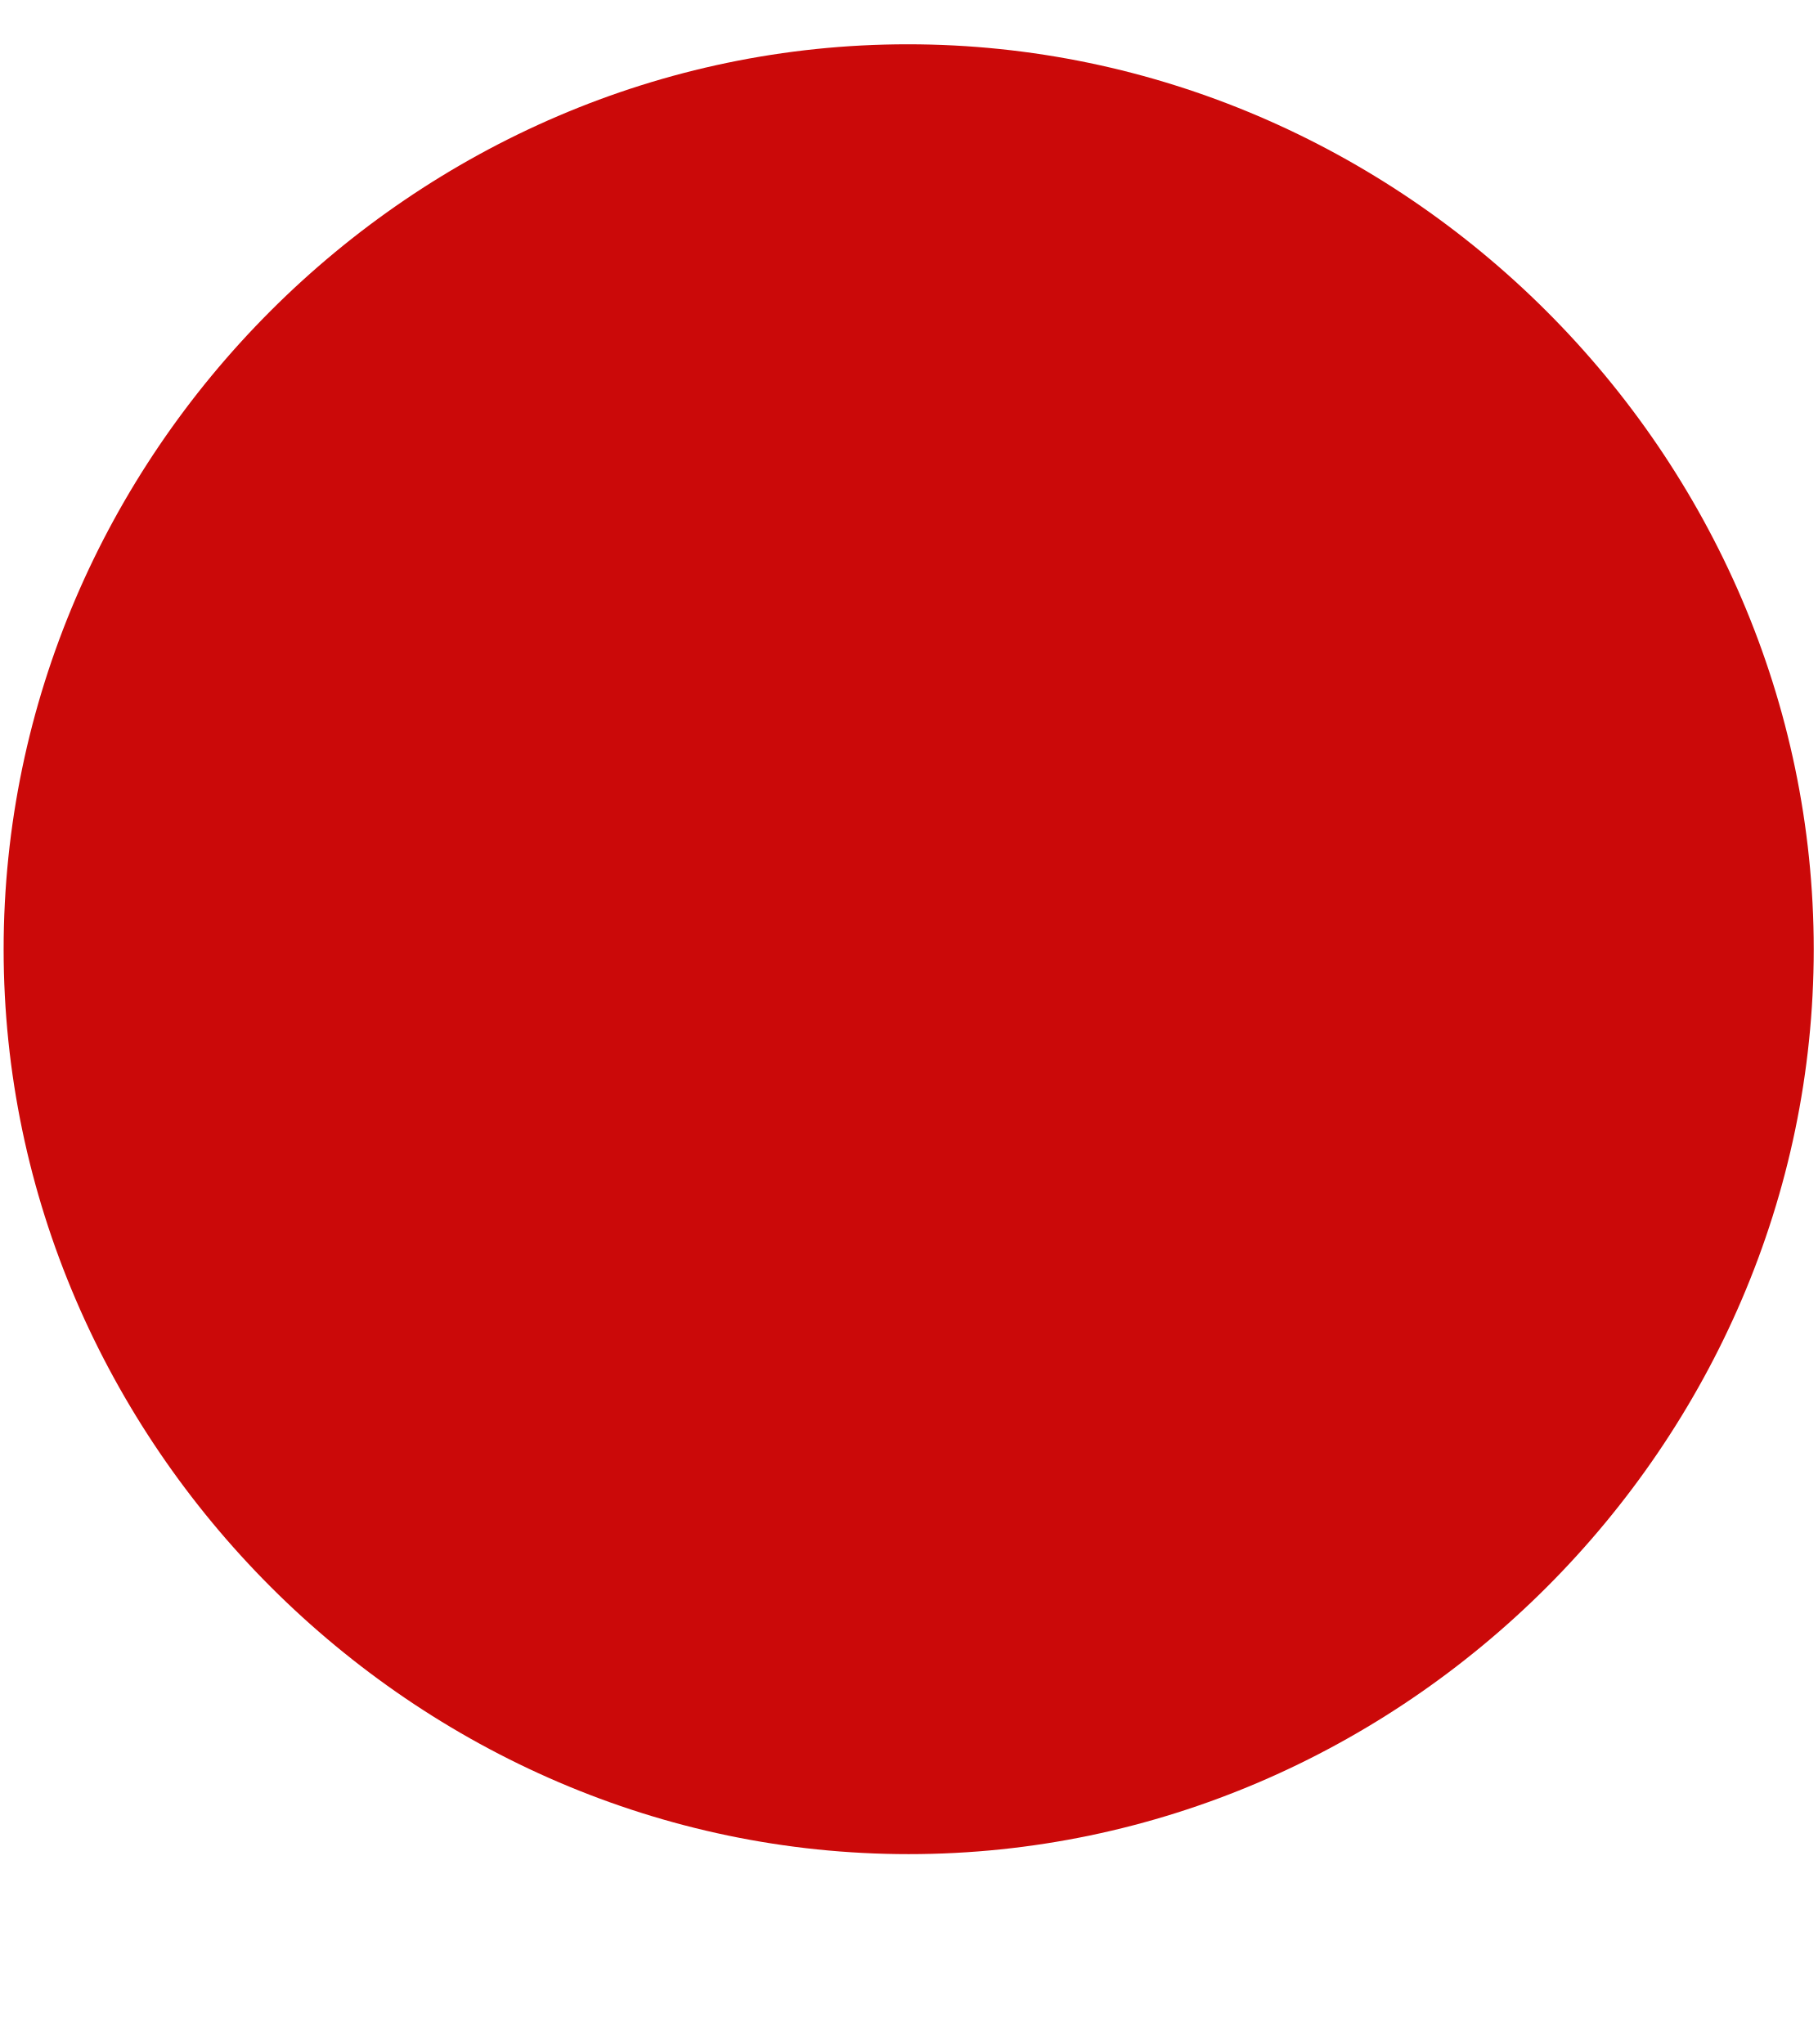
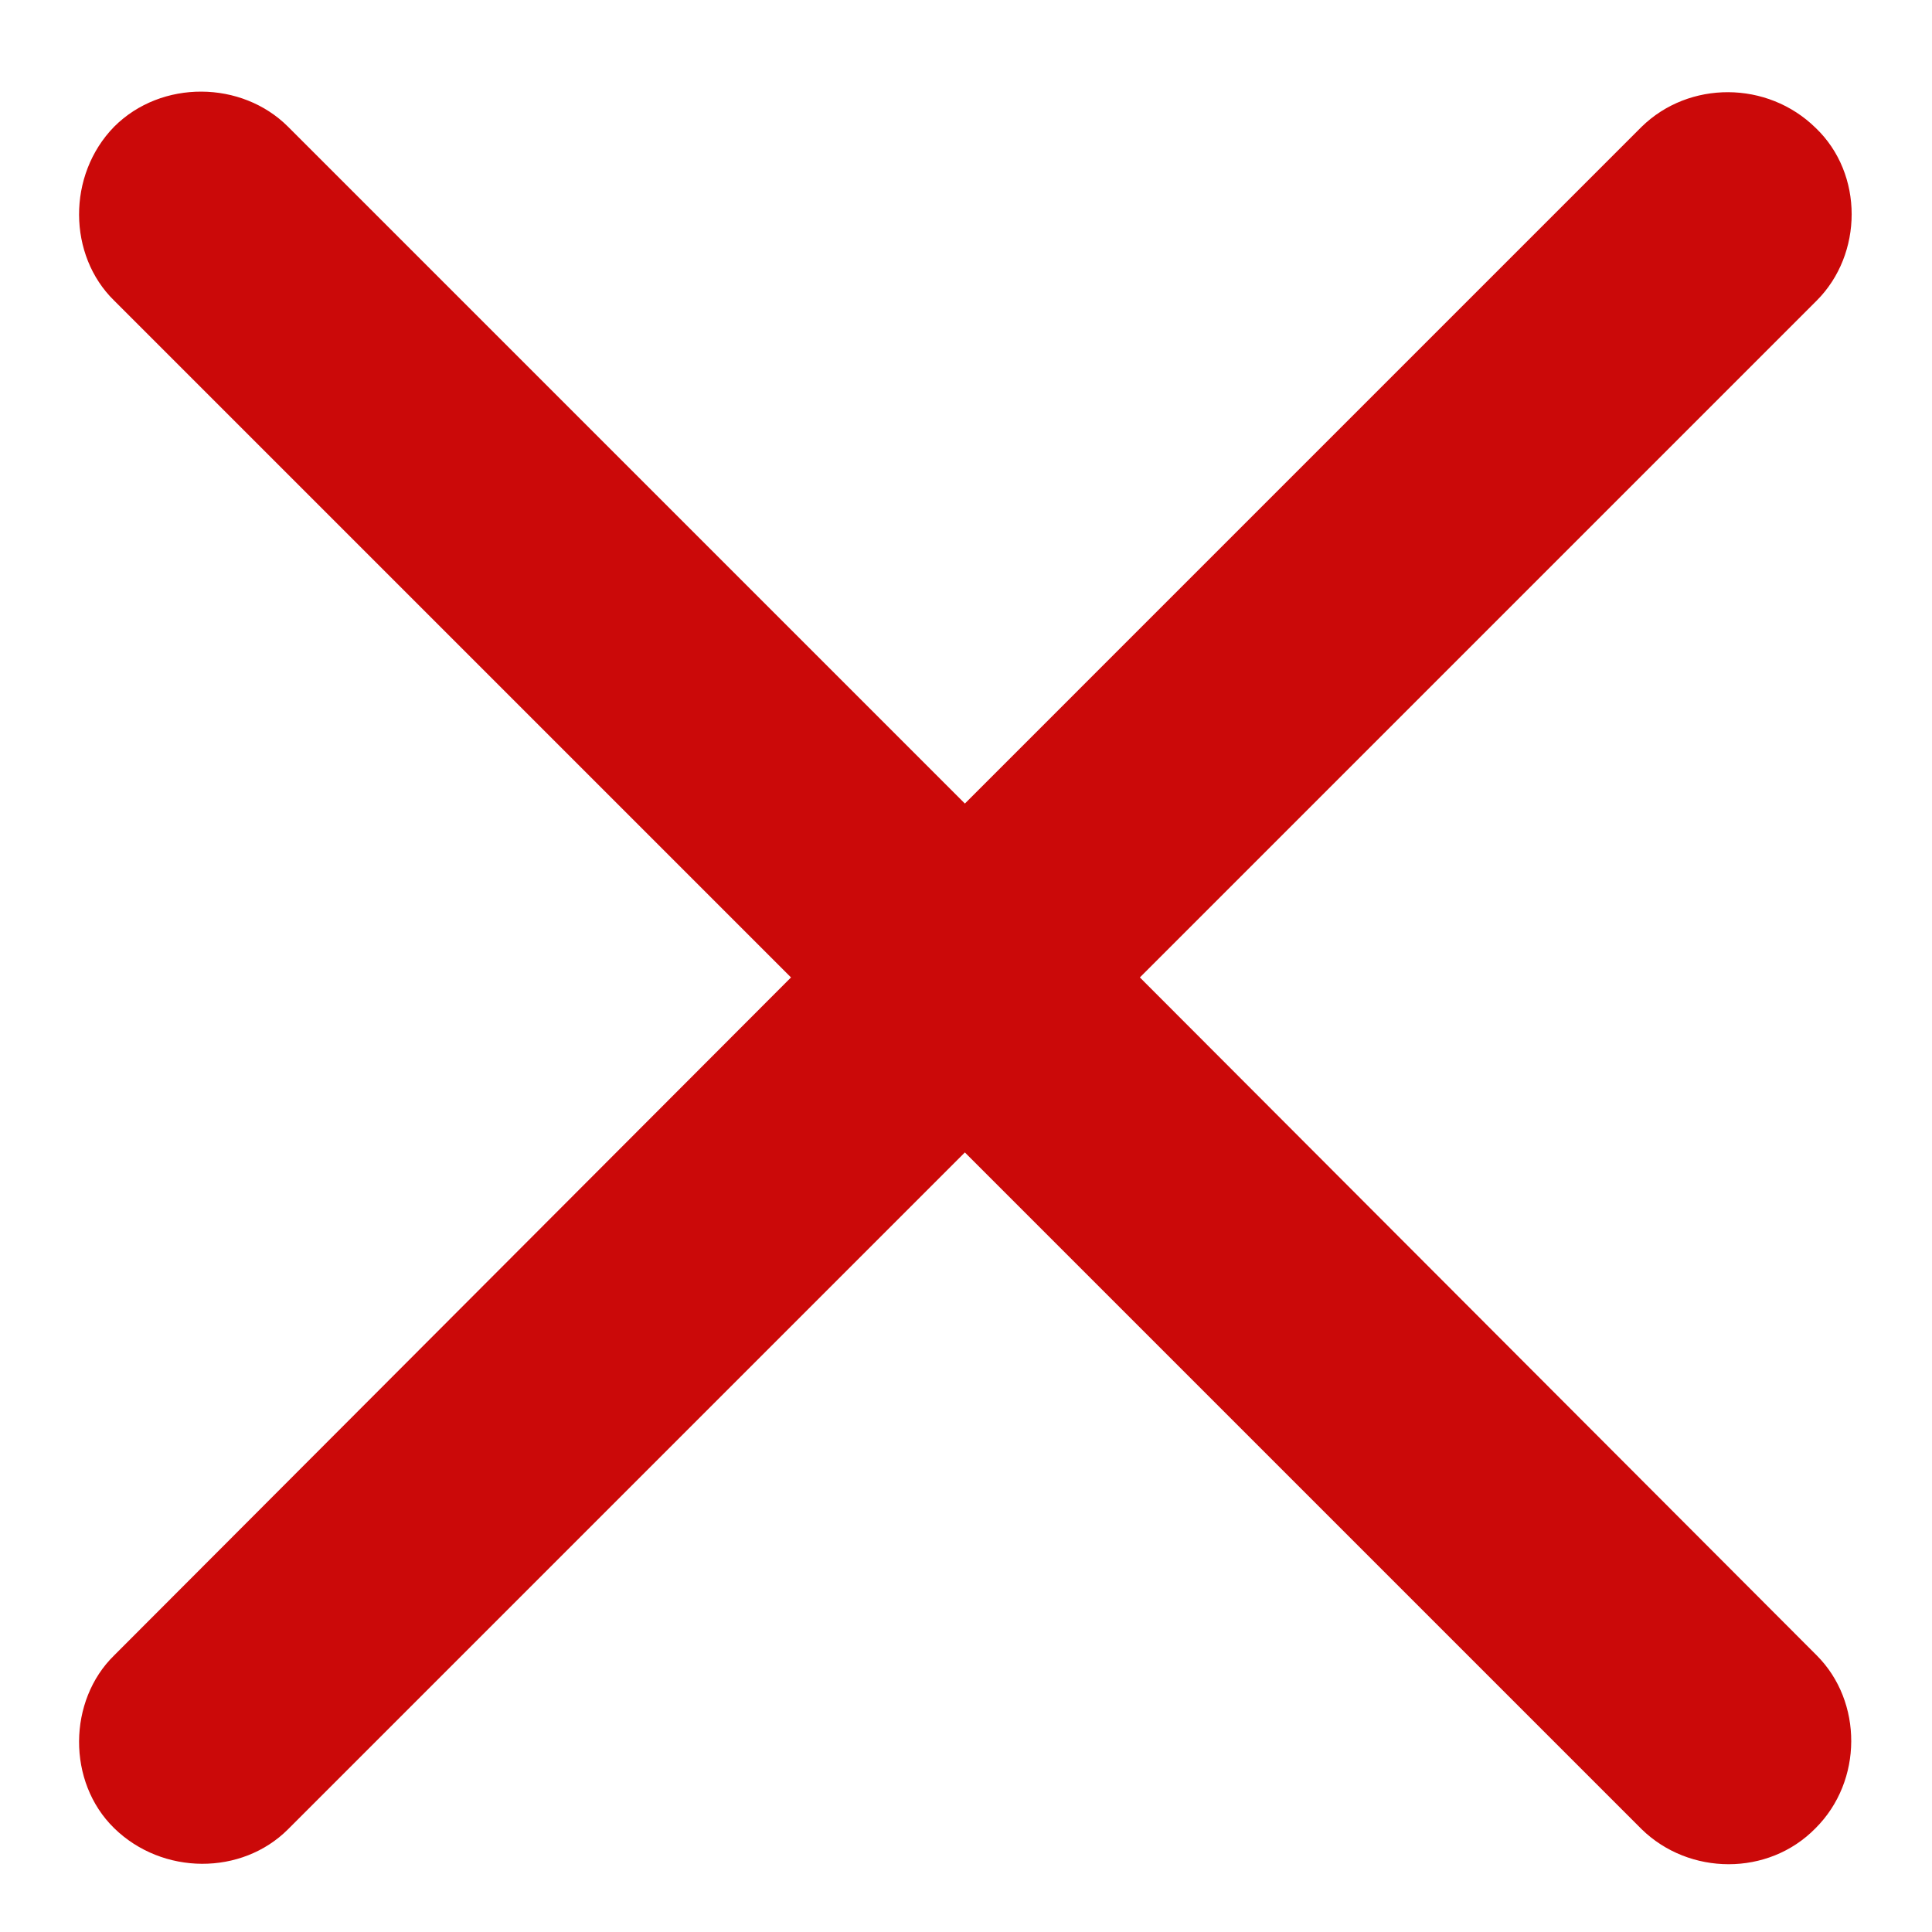
- <svg xmlns="http://www.w3.org/2000/svg" width="8" height="9" viewBox="0 0 8 9" fill="none">
-   <path d="M4 8.164C6.18 8.164 7.984 6.355 7.984 4.18C7.984 2 6.176 0.195 3.996 0.195C1.82 0.195 0.016 2 0.016 4.18C0.016 6.355 1.824 8.164 4 8.164Z" fill="#CB0909" />
+ <svg xmlns="http://www.w3.org/2000/svg" width="12" height="12" viewBox="0 0 12 12" fill="none">
+   <path d="M0.709 11.355C1.01 11.649 1.502 11.649 1.789 11.362L5.993 7.158L10.197 11.362C10.491 11.649 10.983 11.656 11.277 11.355C11.571 11.062 11.571 10.569 11.284 10.282L7.08 6.071L11.284 1.867C11.571 1.58 11.578 1.081 11.277 0.794C10.977 0.5 10.491 0.5 10.197 0.787L5.993 4.991L1.789 0.787C1.502 0.5 1.003 0.493 0.709 0.787C0.415 1.088 0.422 1.587 0.709 1.867L4.913 6.071L0.709 10.282C0.422 10.562 0.415 11.068 0.709 11.355Z" fill="#CB0909" />
</svg>
